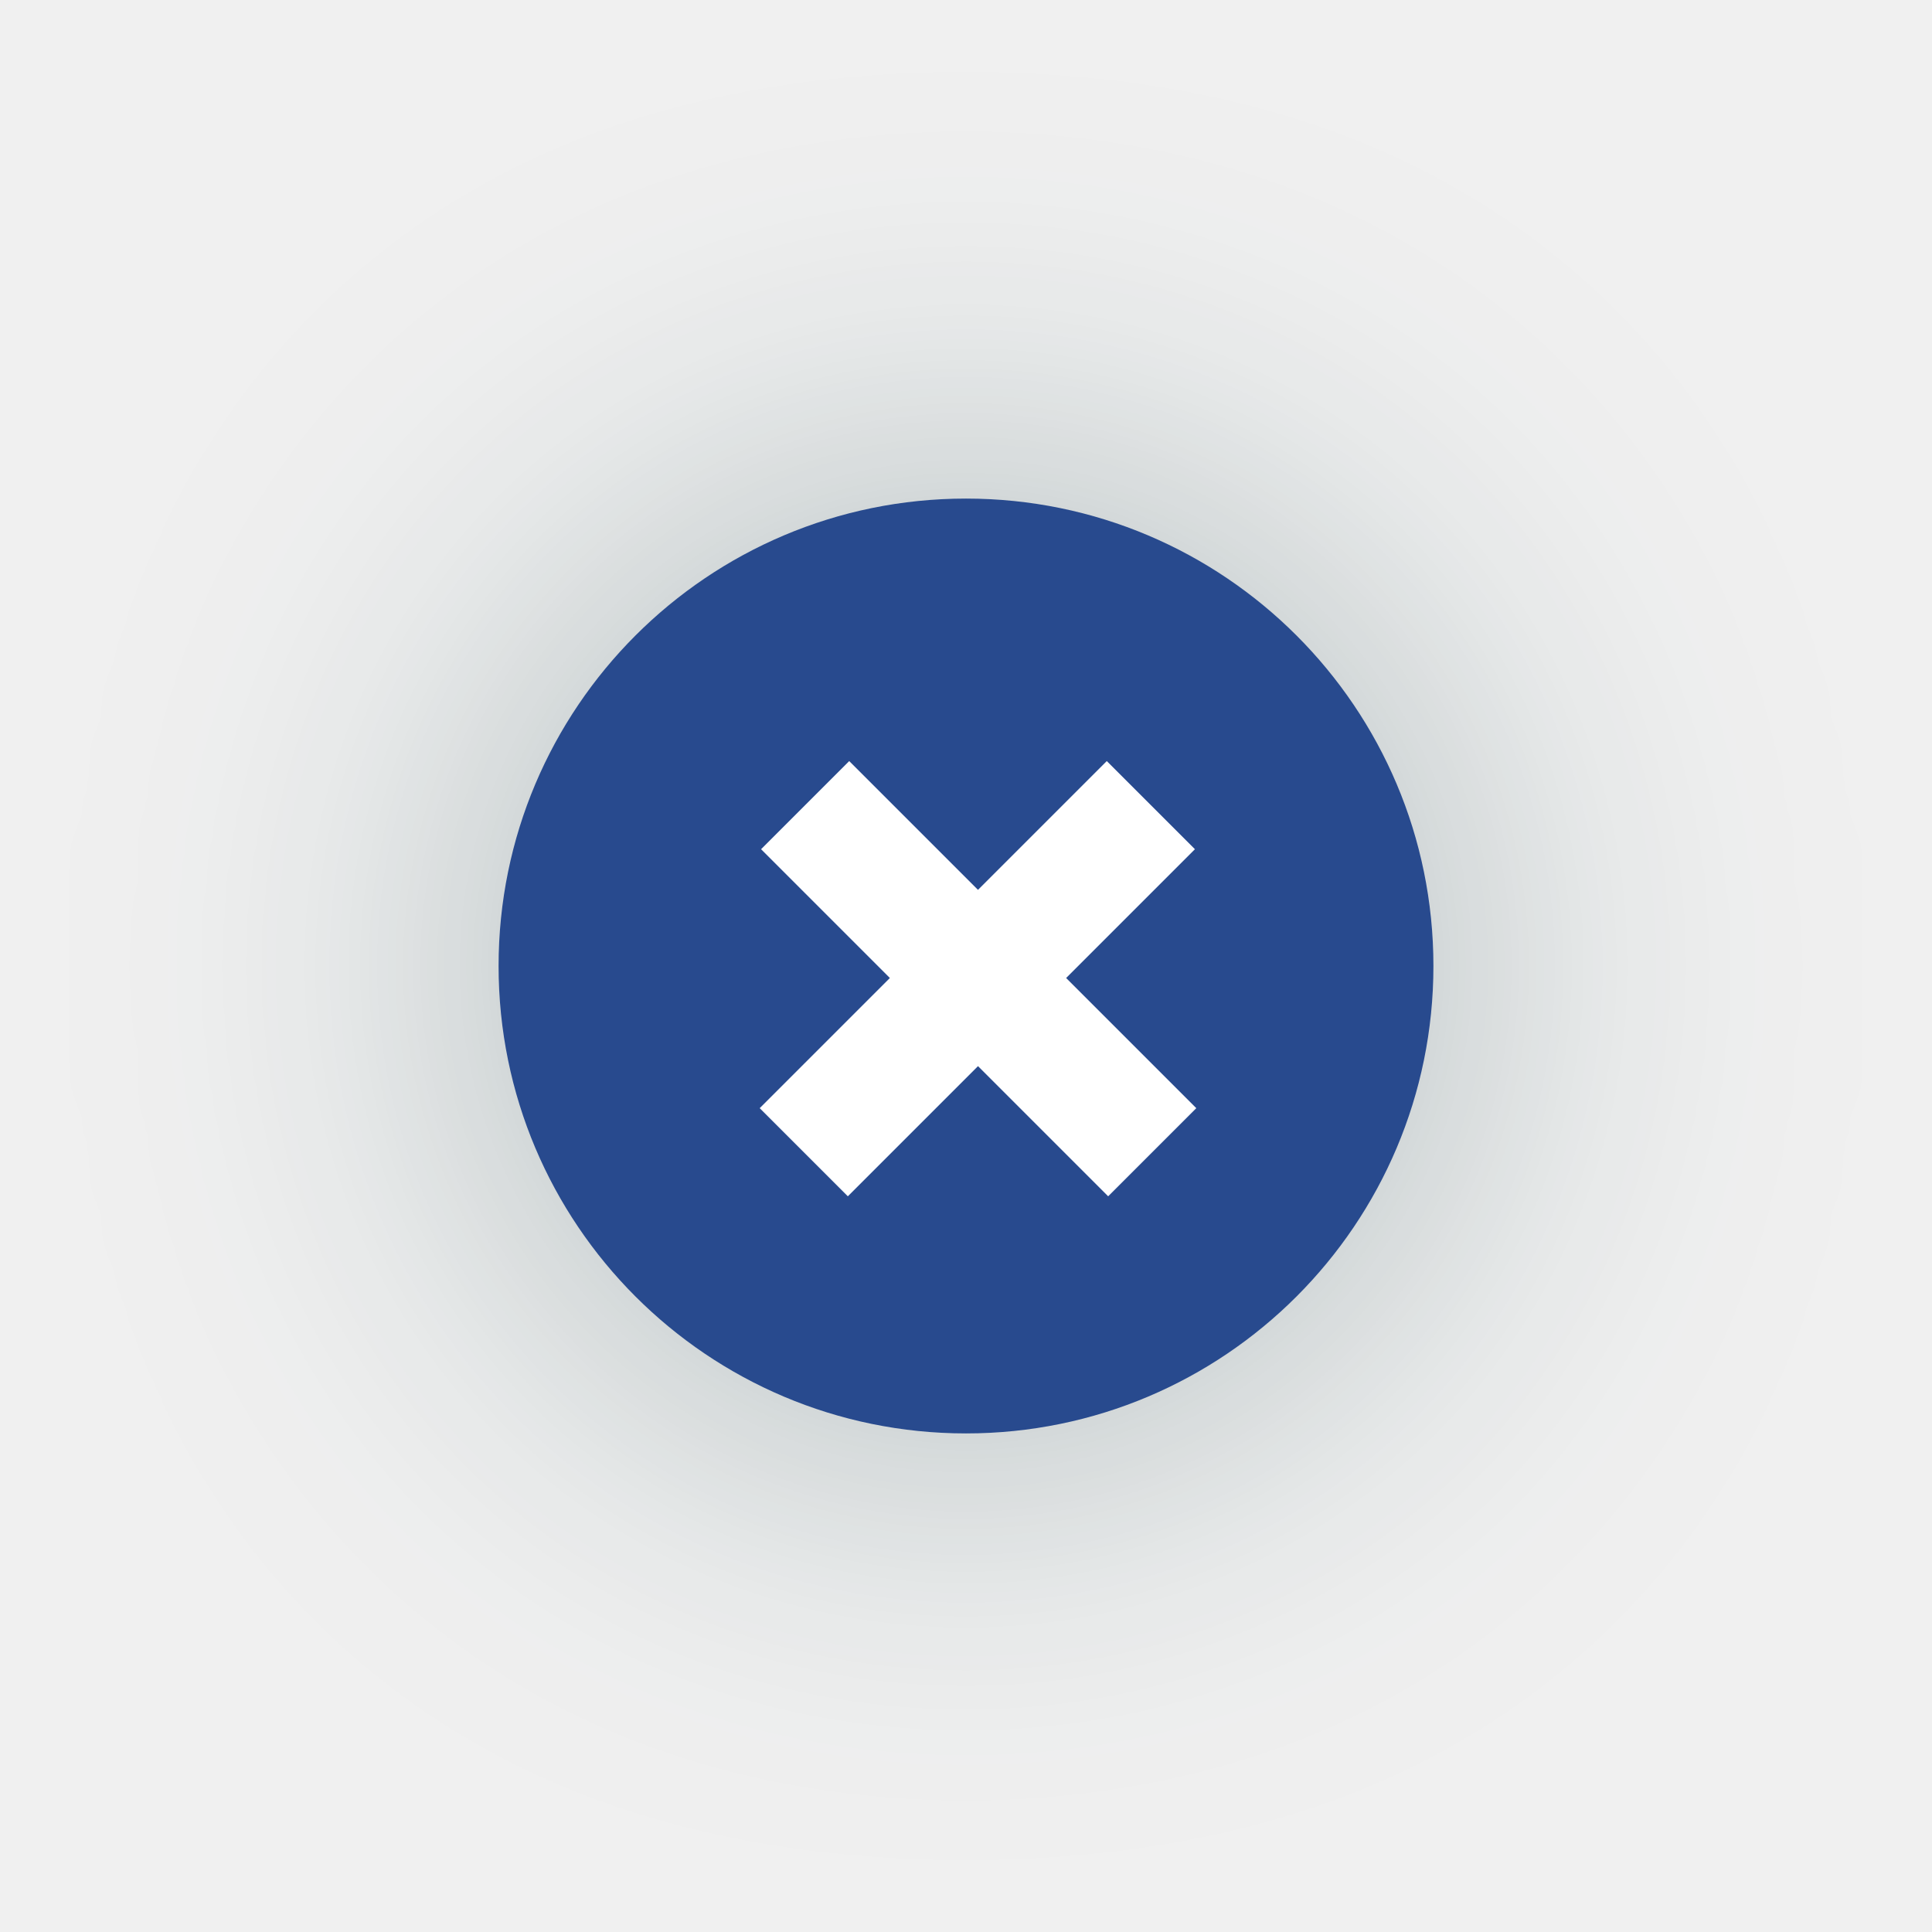
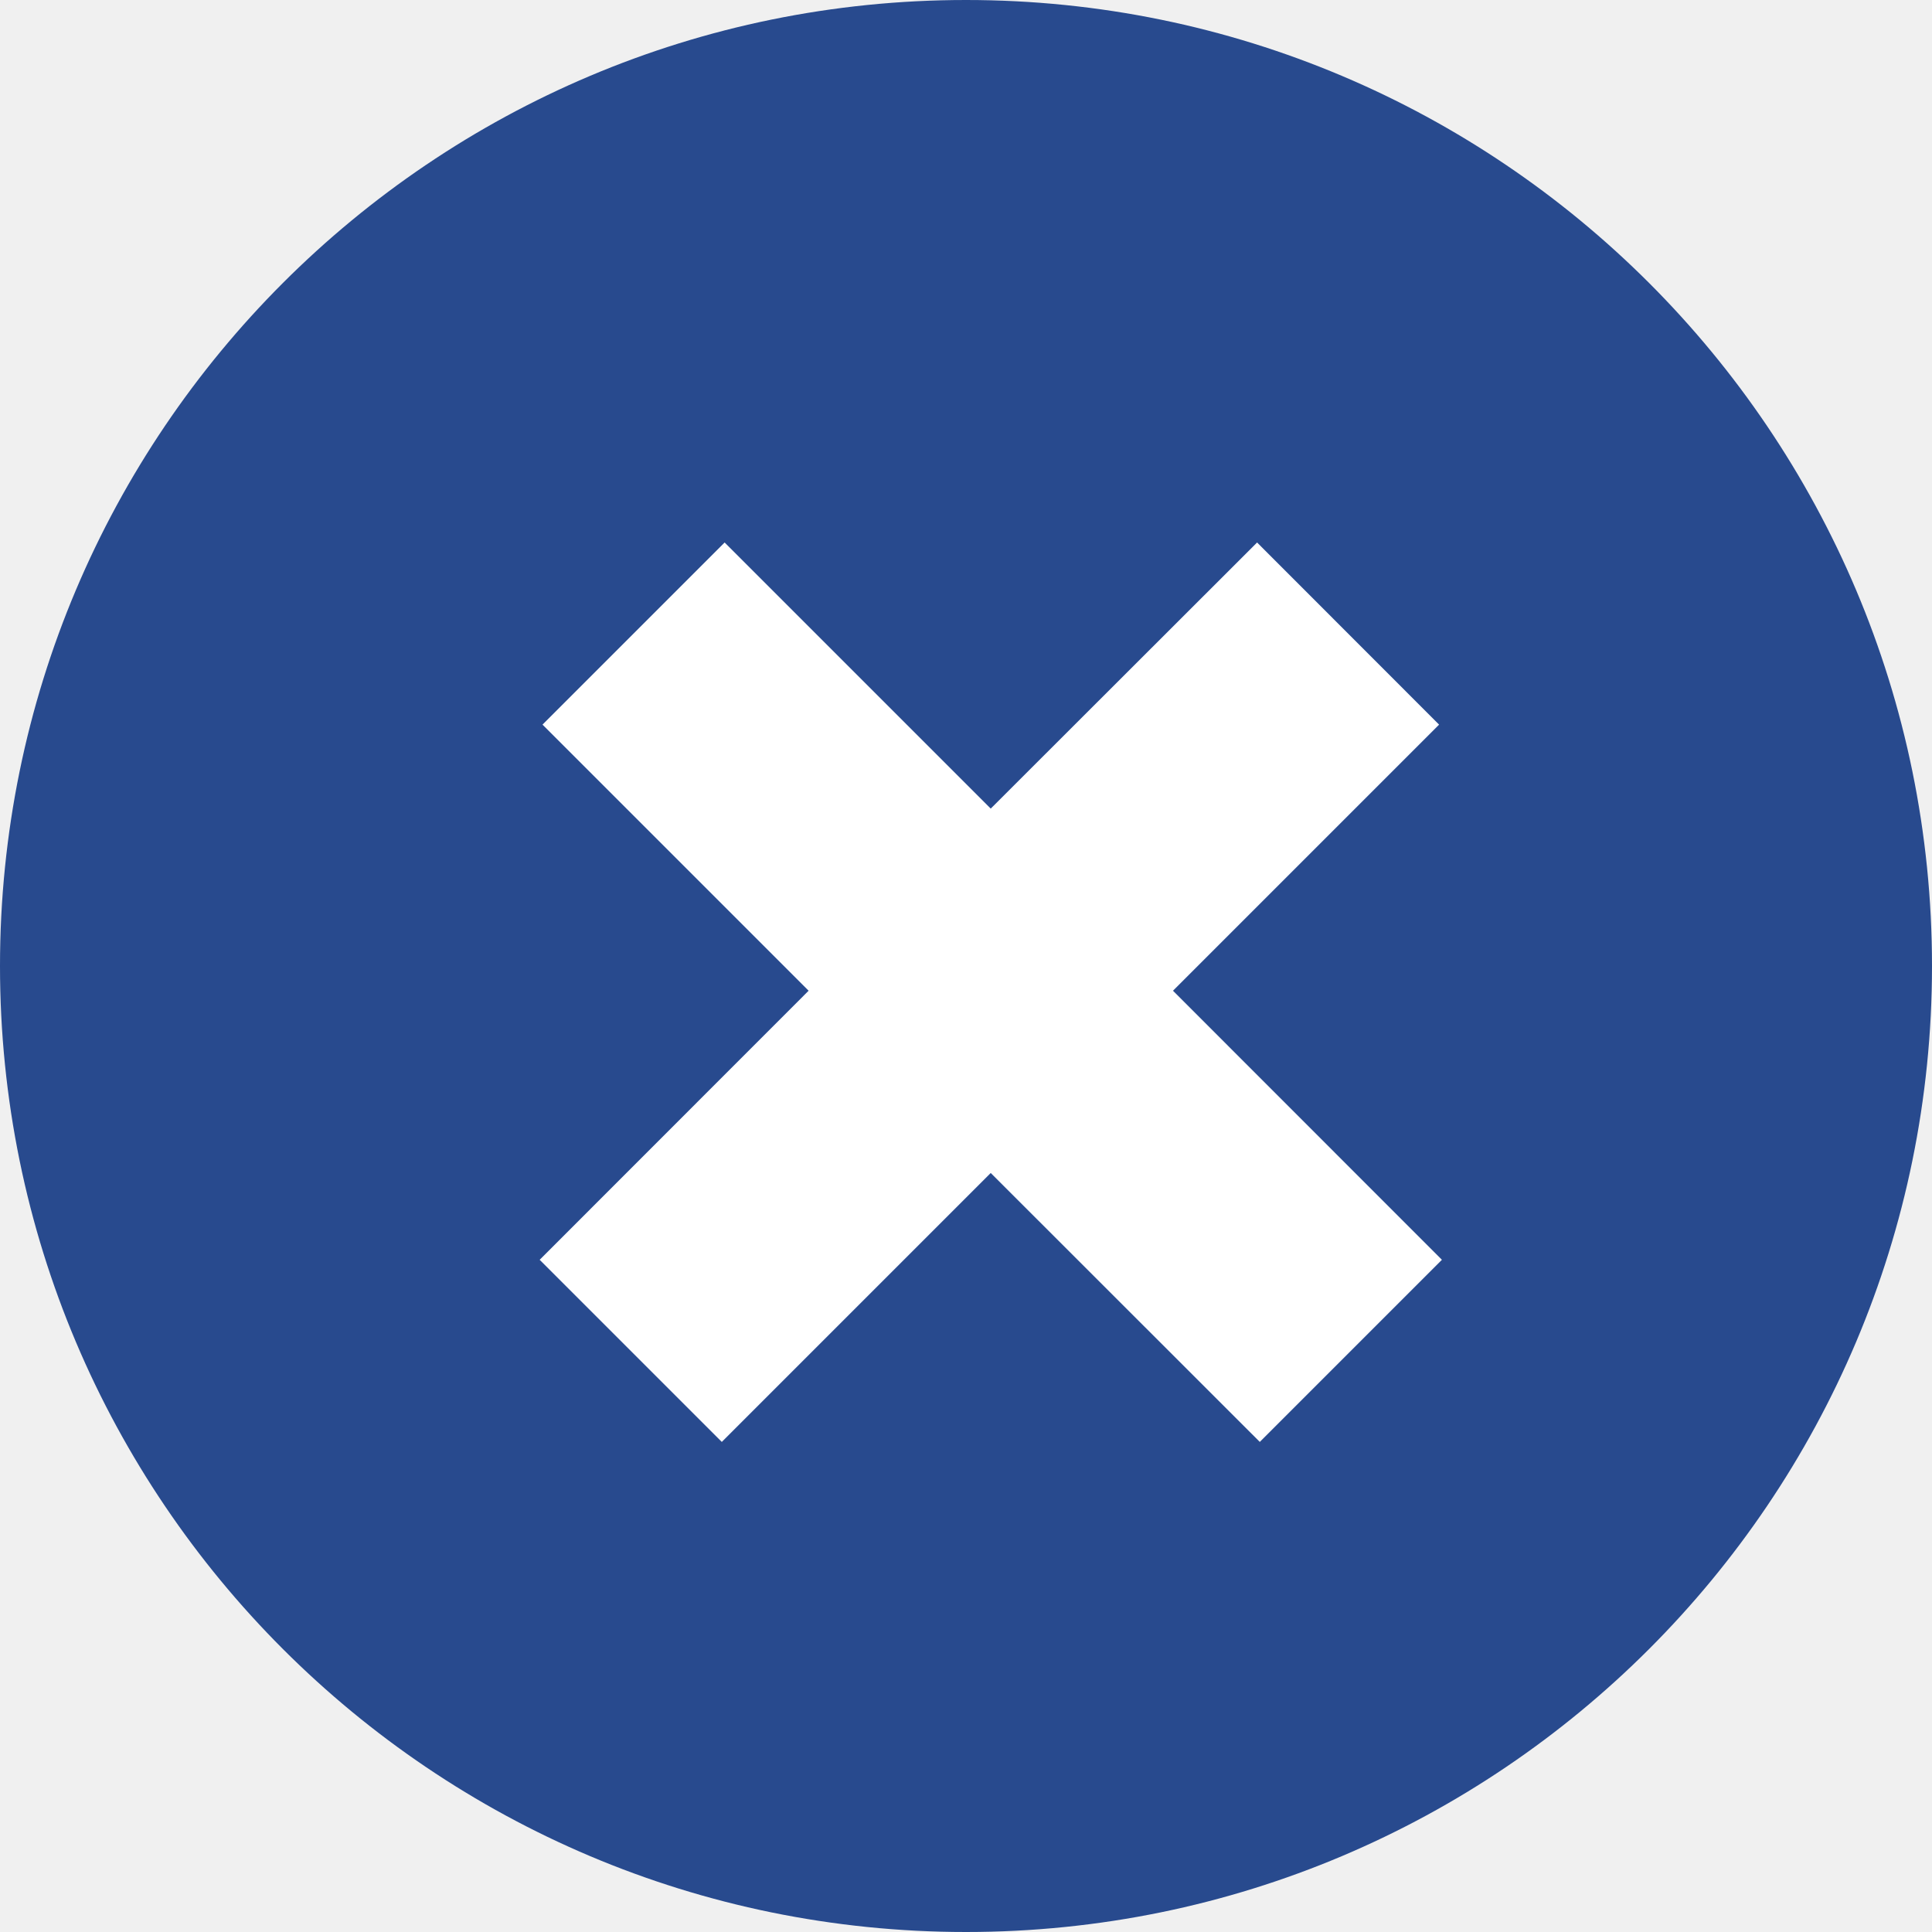
- <svg xmlns="http://www.w3.org/2000/svg" xmlns:xlink="http://www.w3.org/1999/xlink" viewBox="0 0 31 31">
-   <defs>
-     <path d="M7.5 15a7.5 7.5 0 1 0 0-15 7.5 7.5 0 0 0 0 15z" id="b" />
-     <filter x="-50%" y="-50%" width="200%" height="200%" filterUnits="objectBoundingBox" id="a">
-       <feOffset in="SourceAlpha" result="shadowOffsetOuter1" />
-       <feGaussianBlur stdDeviation="4" in="shadowOffsetOuter1" result="shadowBlurOuter1" />
-       <feColorMatrix values="0 0 0 0 0.027 0 0 0 0 0.2 0 0 0 0 0.224 0 0 0 0.3 0" in="shadowBlurOuter1" />
-     </filter>
-   </defs>
+ <svg xmlns="http://www.w3.org/2000/svg" width="15" height="15" viewBox="0 0 15 15">
  <g fill="none" fill-rule="evenodd">
-     <g transform="translate(8 8)">
-       <use fill="#000" filter="url(#a)" xlink:href="#b" />
-       <use fill="#284A8E" xlink:href="#b" />
-     </g>
-     <g stroke="#FFF" stroke-width="2" stroke-linecap="square">
-       <path d="M13.626 13.626l4.155 4.155M17.759 13.626l-4.155 4.155" />
-     </g>
+     <path d="M7.5 15a7.5 7.5 0 1 0 0-15 7.5 7.5 0 0 0 0 15z" fill="#284A8E" />
+     <path d="M7.692 6.278L5.626 4.212 4.212 5.626l2.066 2.066L4.19 9.781l1.414 1.414 2.088-2.088 2.089 2.088 1.414-1.414-2.088-2.089 2.066-2.066L9.76 4.212 7.692 6.278z" fill="#FFF" fill-rule="nonzero" />
  </g>
</svg>
